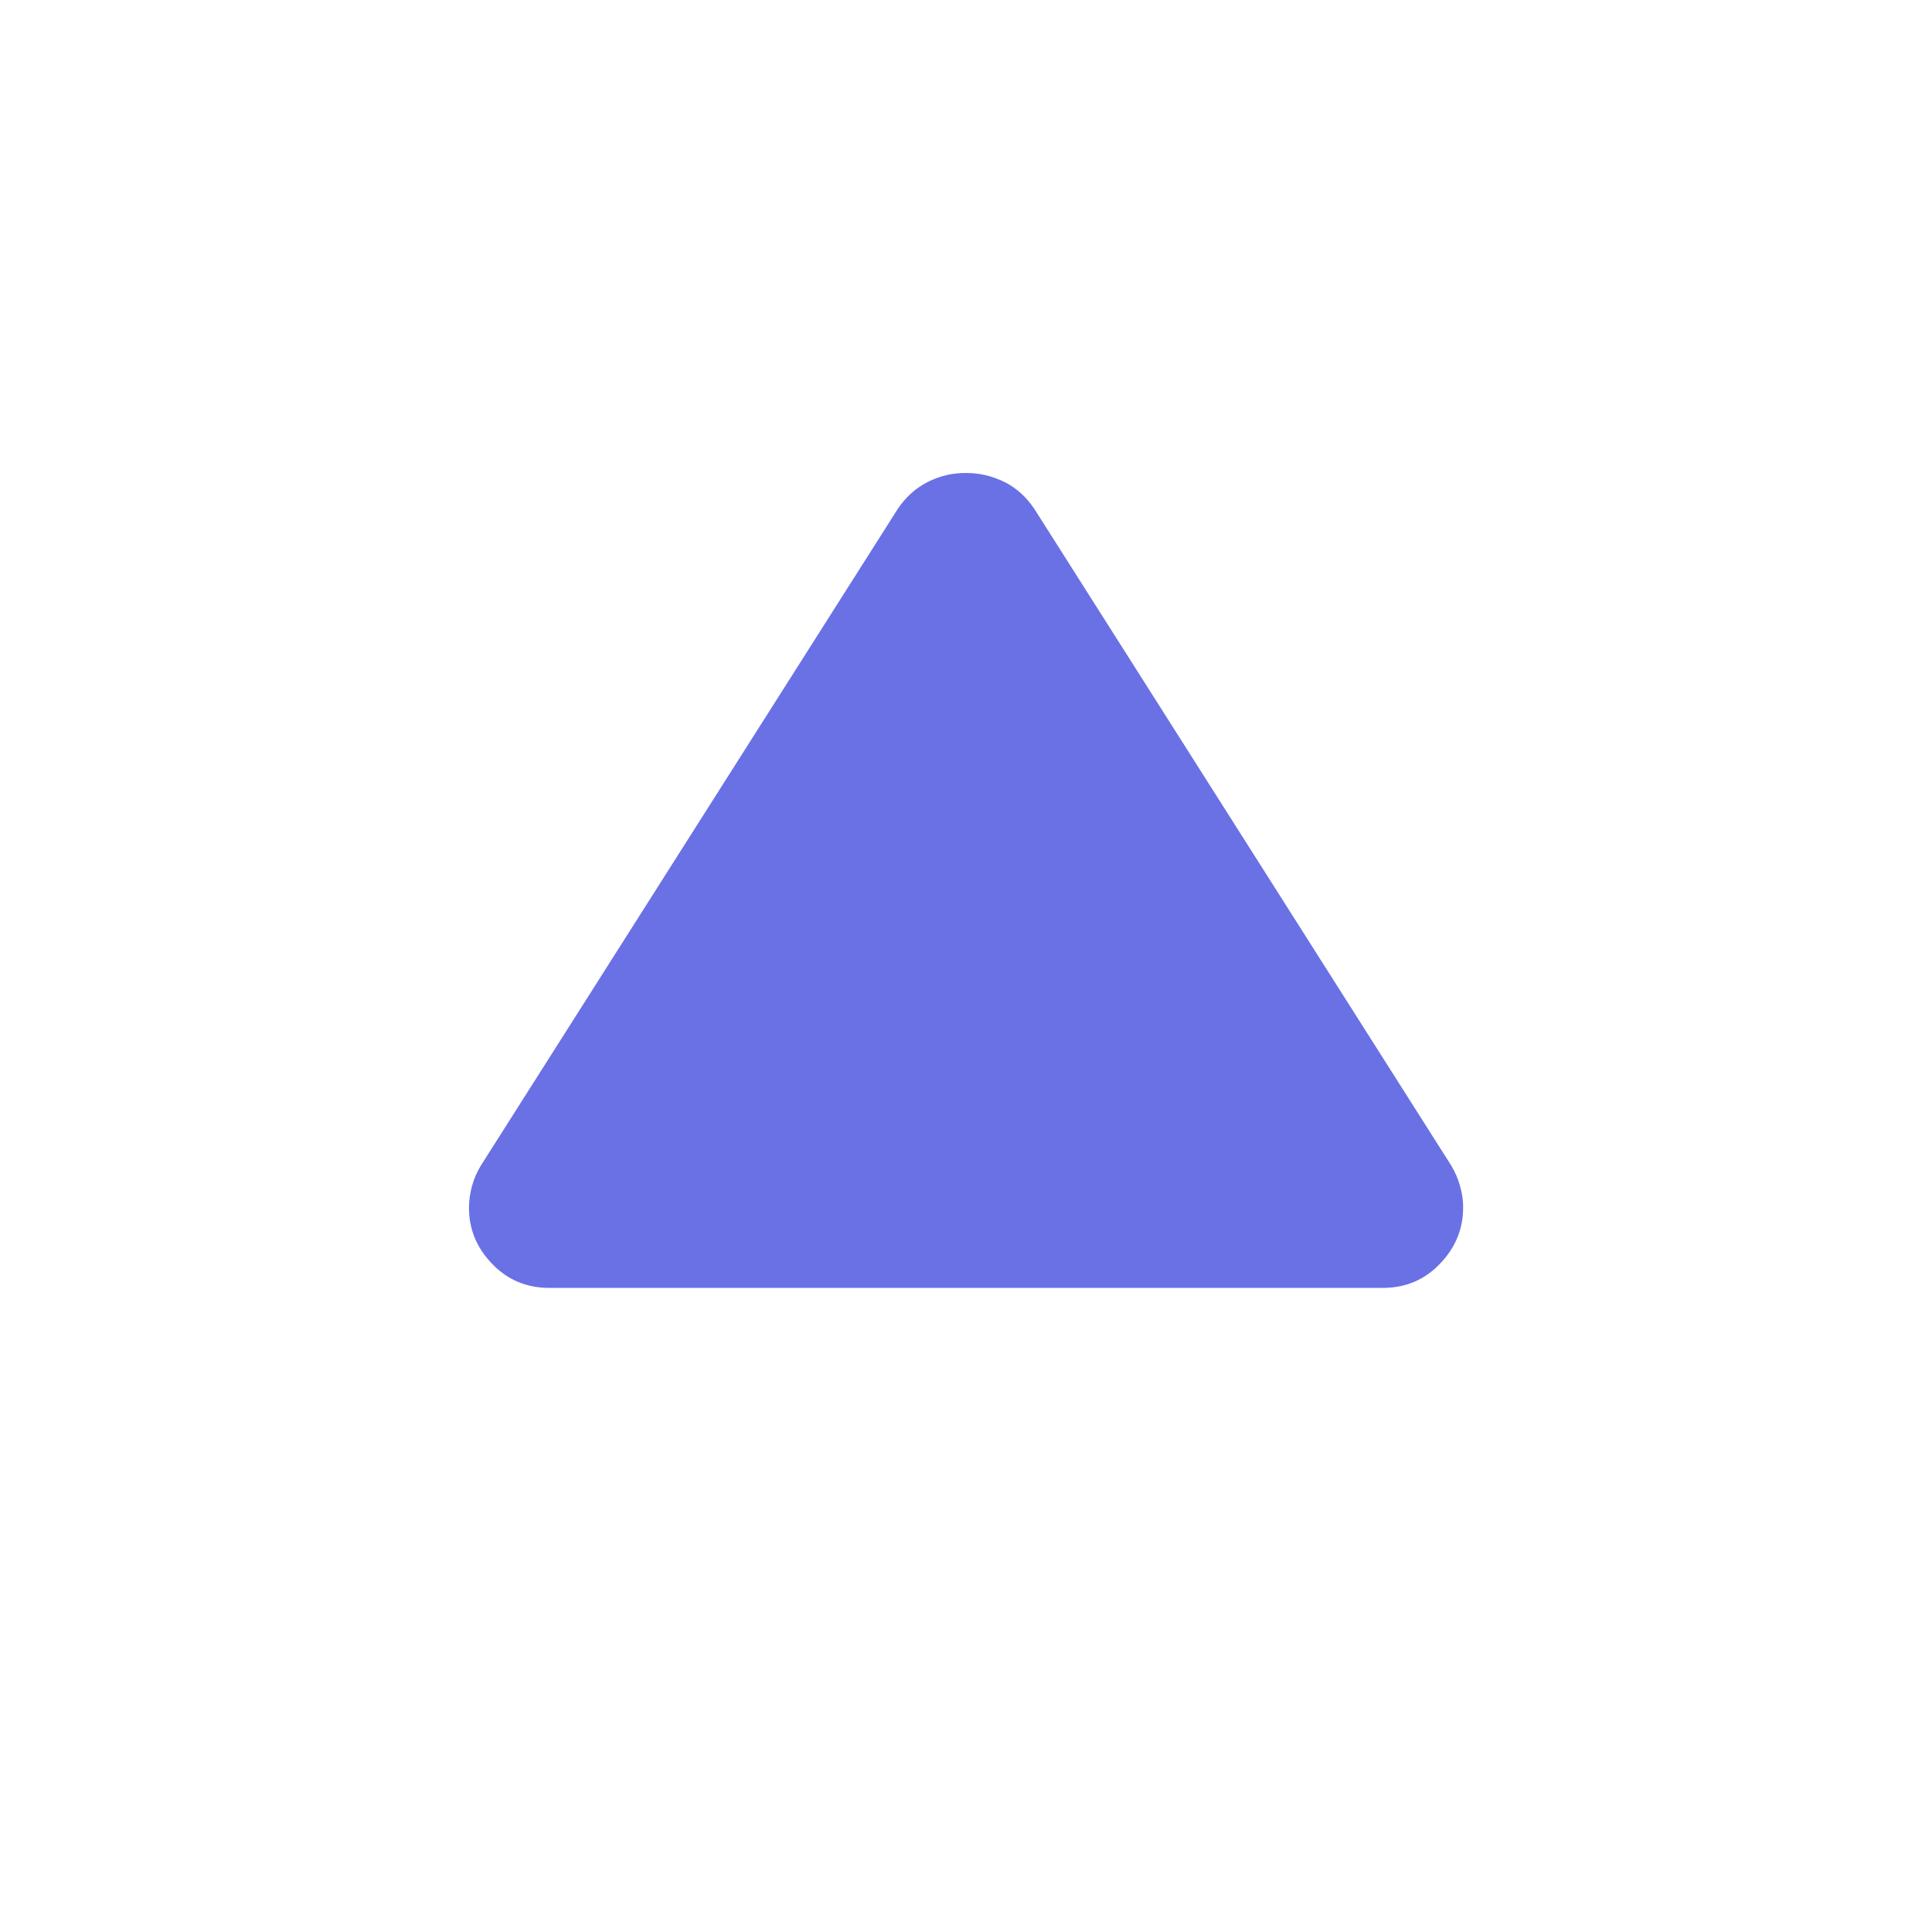
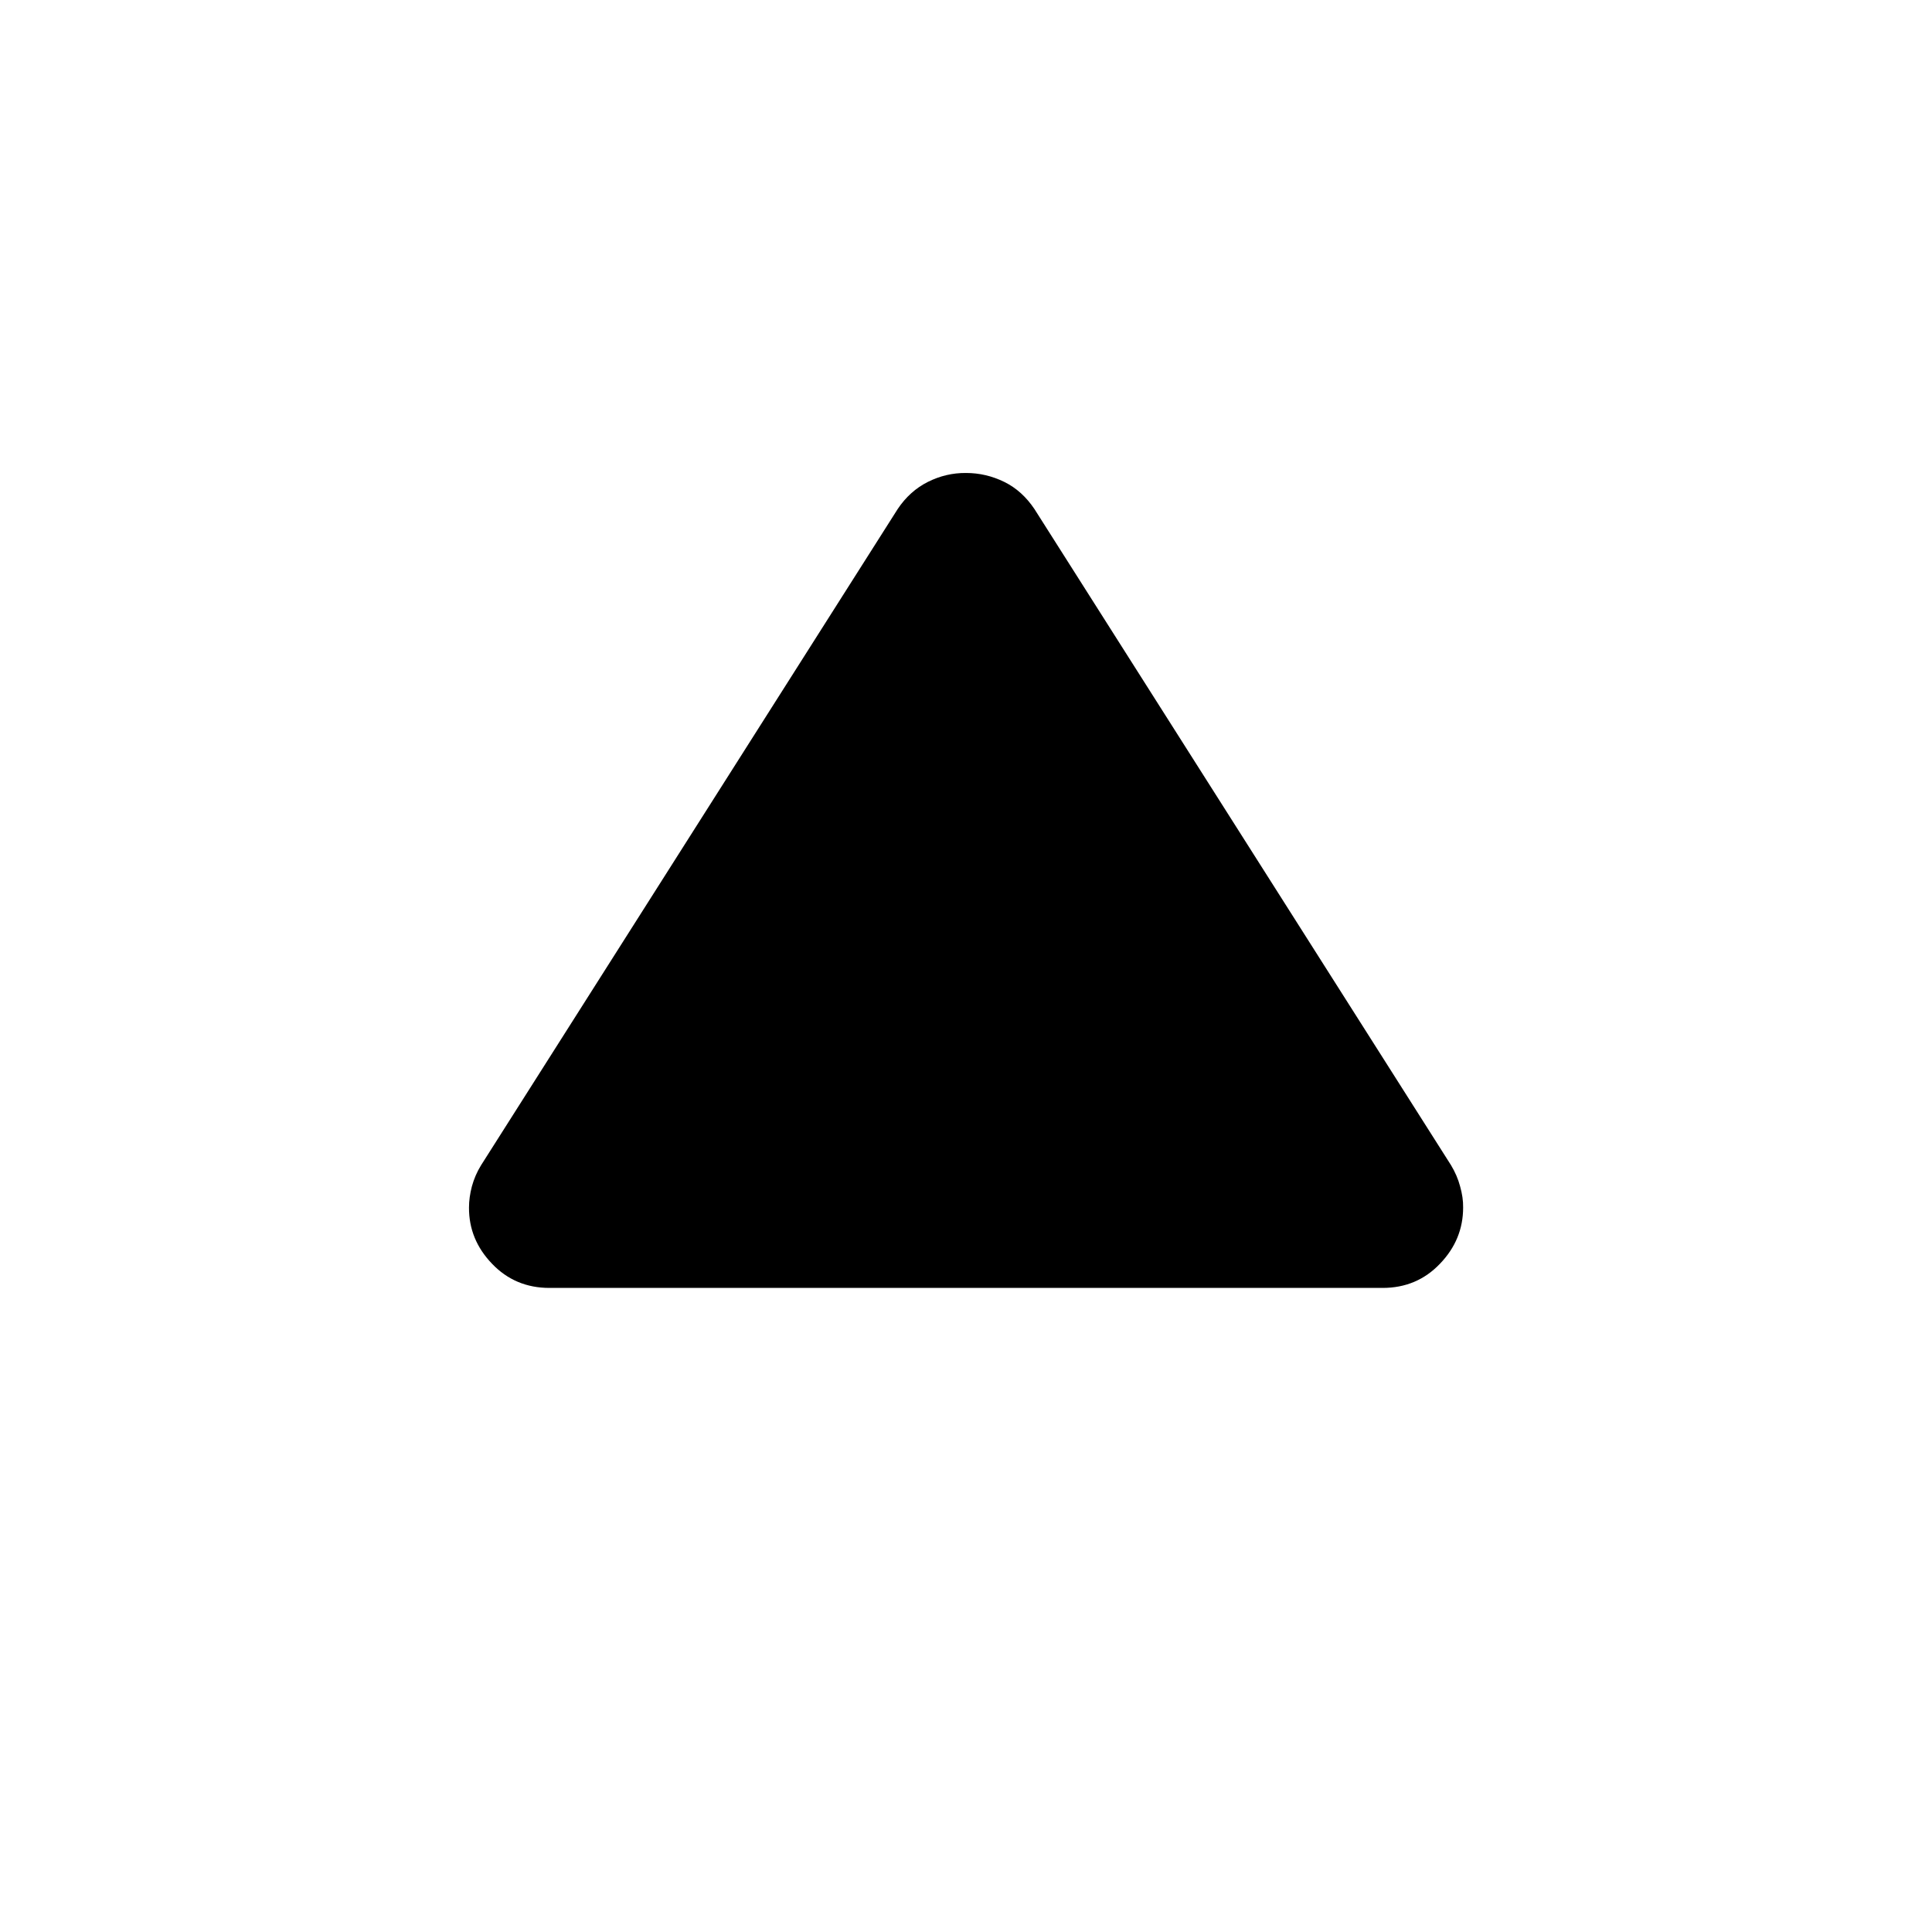
<svg xmlns="http://www.w3.org/2000/svg" viewBox="0 0 16 16" fill="none">
-   <path d="M11.45 10.666H4.55C4.362 10.666 4.203 10.6 4.075 10.466C3.947 10.333 3.883 10.178 3.884 10C3.884 9.944 3.892 9.886 3.908 9.825C3.925 9.763 3.95 9.705 3.984 9.65L7.434 4.216C7.5 4.117 7.584 4.041 7.684 3.991C7.784 3.941 7.889 3.916 8 3.917C8.112 3.917 8.217 3.942 8.317 3.991C8.417 4.04 8.5 4.116 8.567 4.216L12.017 9.65C12.05 9.705 12.076 9.764 12.092 9.825C12.109 9.885 12.118 9.944 12.117 10C12.117 10.178 12.053 10.333 11.925 10.466C11.797 10.6 11.639 10.666 11.45 10.666Z" fill="#6A71E5" />
+   <path d="M11.45 10.666H4.55C4.362 10.666 4.203 10.6 4.075 10.466C3.947 10.333 3.883 10.178 3.884 10C3.884 9.944 3.892 9.886 3.908 9.825C3.925 9.763 3.95 9.705 3.984 9.65L7.434 4.216C7.5 4.117 7.584 4.041 7.684 3.991C7.784 3.941 7.889 3.916 8 3.917C8.112 3.917 8.217 3.942 8.317 3.991C8.417 4.04 8.5 4.116 8.567 4.216L12.017 9.65C12.05 9.705 12.076 9.764 12.092 9.825C12.109 9.885 12.118 9.944 12.117 10C12.117 10.178 12.053 10.333 11.925 10.466C11.797 10.6 11.639 10.666 11.45 10.666Z" fill="currentColor" />
</svg>
